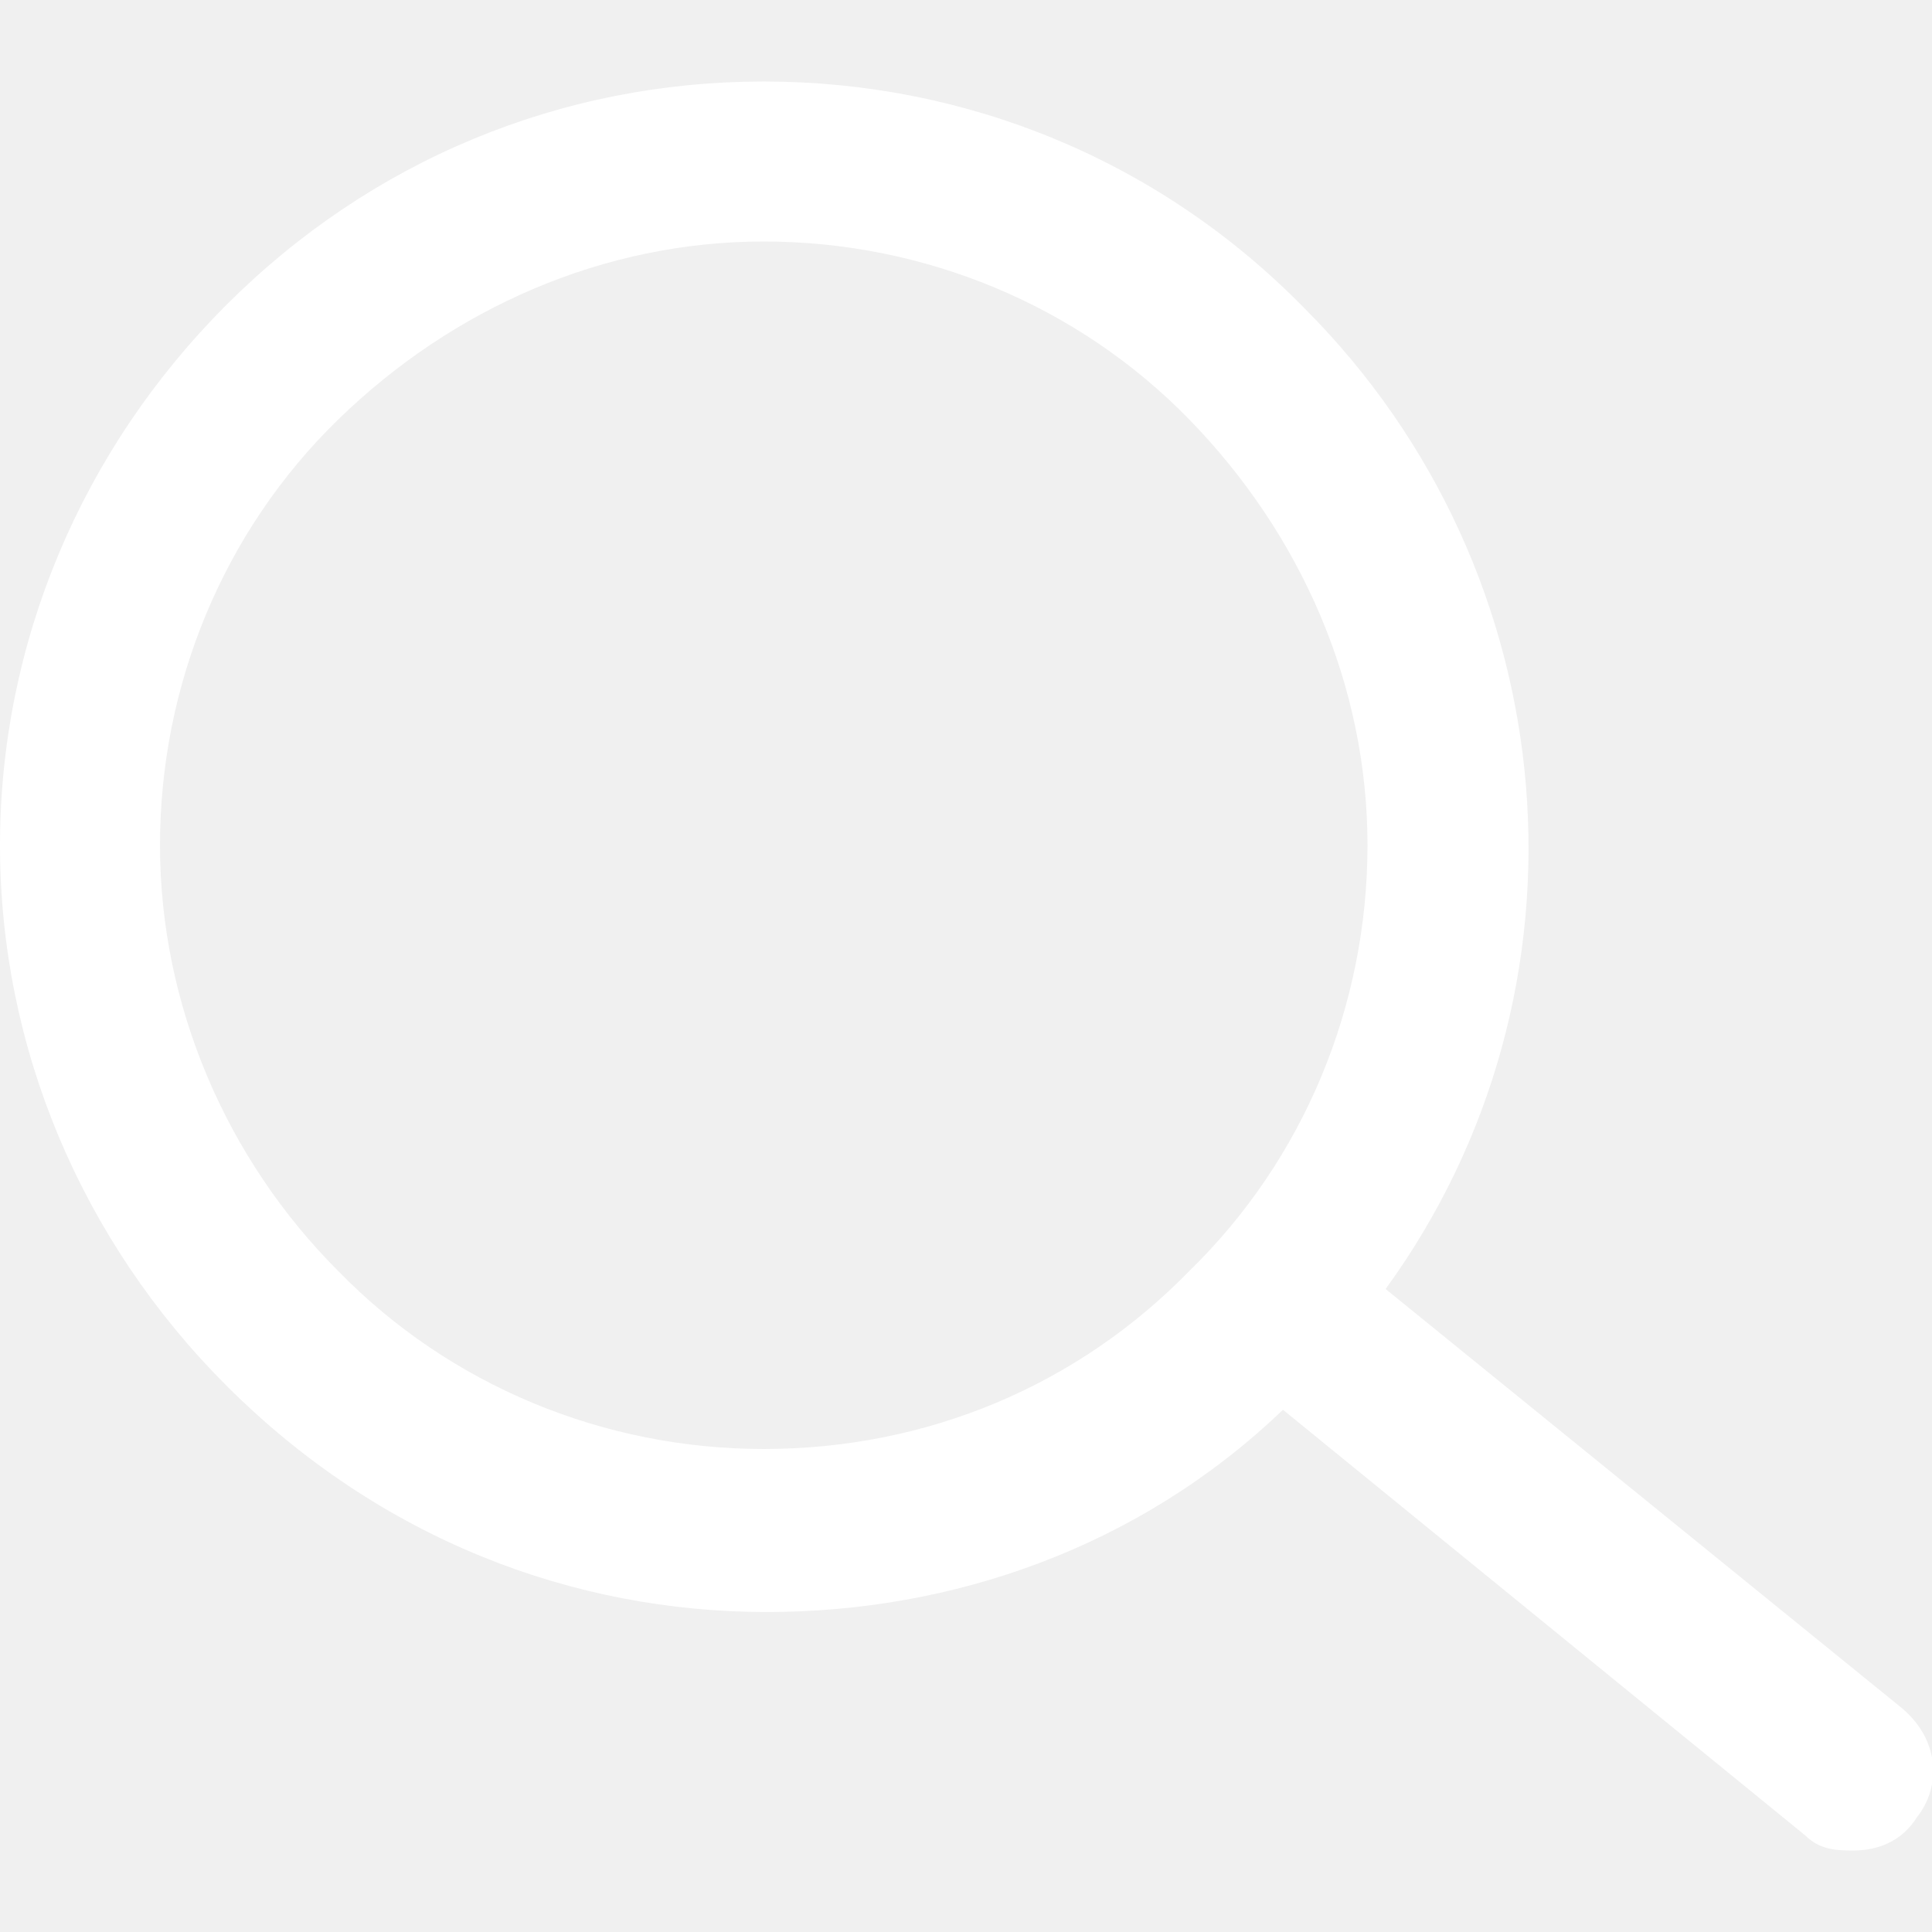
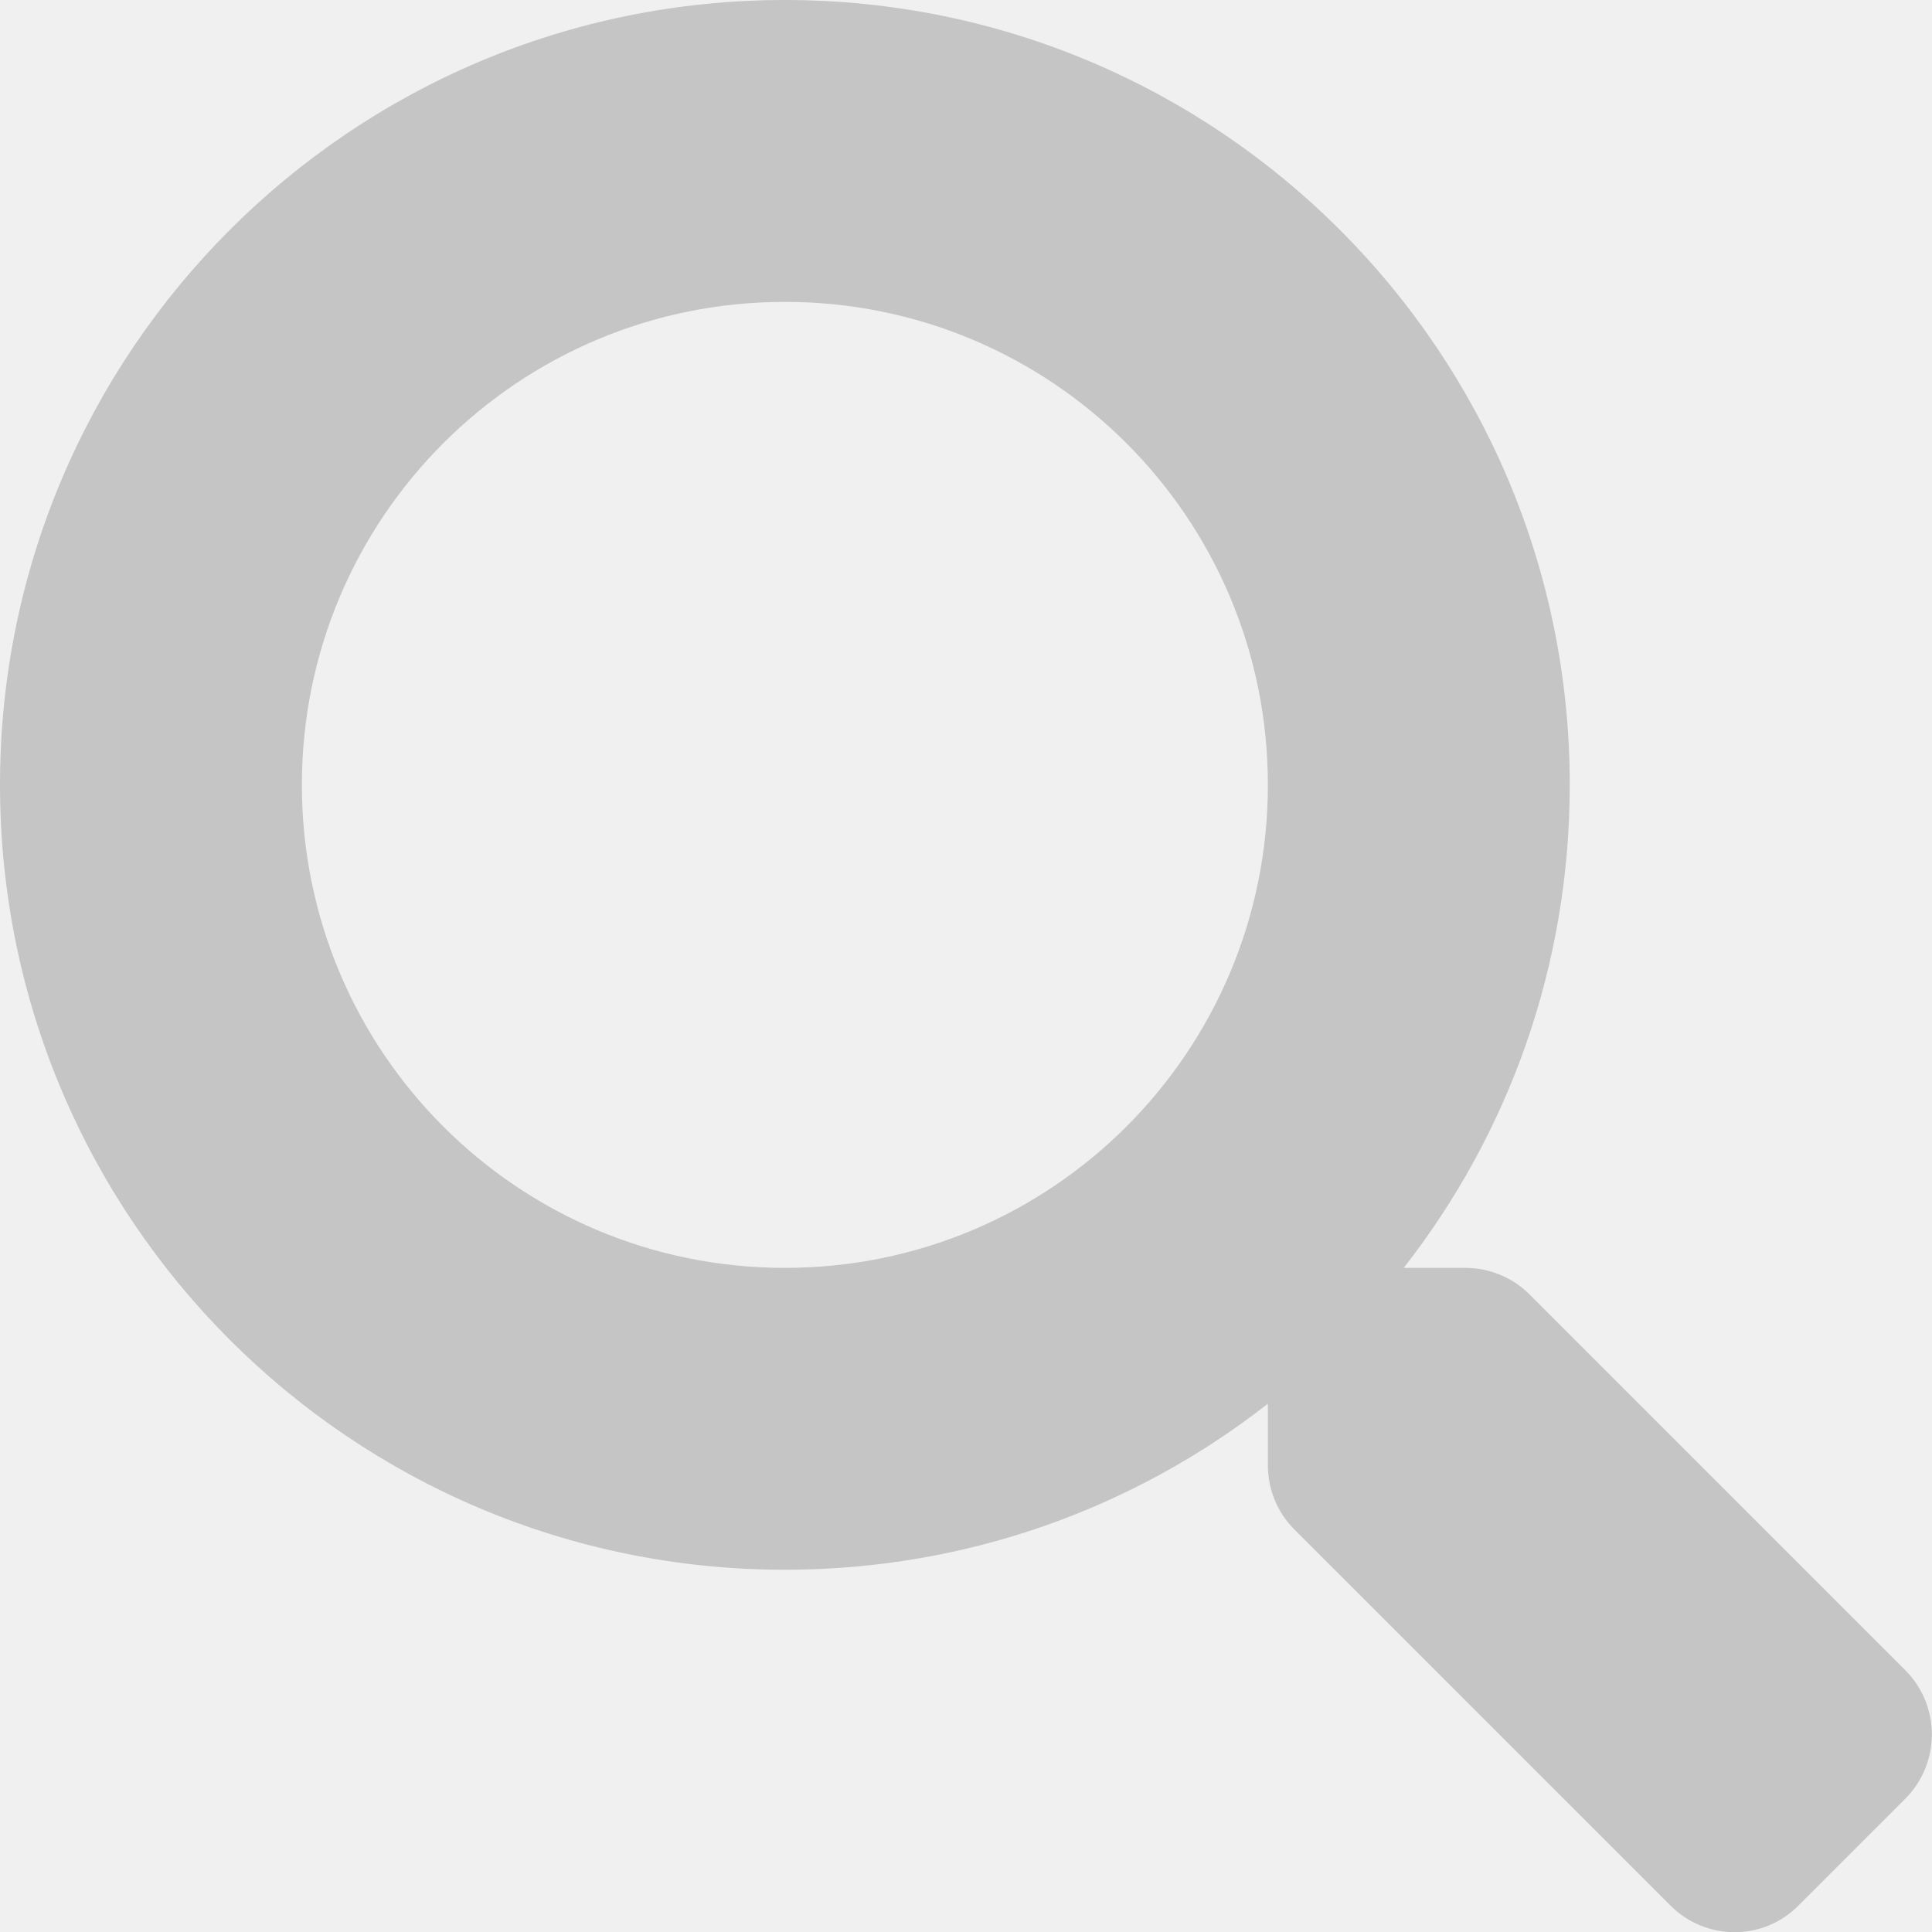
- <svg xmlns="http://www.w3.org/2000/svg" version="1.1" id="Layer_1" x="0px" y="0px" viewBox="0 0 64 64" style="enable-background:new 0 0 64 64;" xml:space="preserve">
-   <path d="M62.9,56.5L45.9,42.7c7.2-9.9,6.1-23.7-2.7-32.5C38.4,5.3,32,2.7,25.3,2.7S12.3,5.3,7.5,10.1S0,21.3,0,28s2.7,13.1,7.5,17.9  c5.1,5.1,11.5,7.5,17.9,7.5c6.1,0,12.3-2.1,17.1-6.7l17.3,14.1c0.5,0.5,1.1,0.5,1.6,0.5c0.8,0,1.6-0.3,2.1-1.1  C64.3,59.2,64.3,57.6,62.9,56.5z M25.3,48c-5.3,0-10.4-2.1-14.1-5.9C7.5,38.4,5.3,33.3,5.3,28s2.1-10.4,5.9-14.1S20,8,25.3,8  s10.4,2.1,14.1,5.9s5.9,8.8,5.9,14.1s-2.1,10.4-5.9,14.1C35.7,45.9,30.7,48,25.3,48z" fill="#fff" />
+ <svg xmlns="http://www.w3.org/2000/svg" viewBox="0 0 512 512">
+   <path fill="#C5C5C5" fill-rule="evenodd" d="M505 442.7L405.3 343c-4.5-4.5-10.6-7-17-7H372c27.6-35.3 44-79.7 44-128C416 93.1 322.9 0 208 0S0 93.1 0 208s93.1 208 208 208c48.3 0 92.7-16.4 128-44v16.3c0 6.4 2.5 12.5 7 17l99.7 99.7c9.4 9.4 24.6 9.4 33.9 0l28.3-28.3c9.4-9.4 9.4-24.6.1-34zM208 336c-70.7 0-128-57.2-128-128 0-70.7 57.2-128 128-128 70.7 0 128 57.2 128 128 0 70.7-57.2 128-128 128z" />
</svg>
